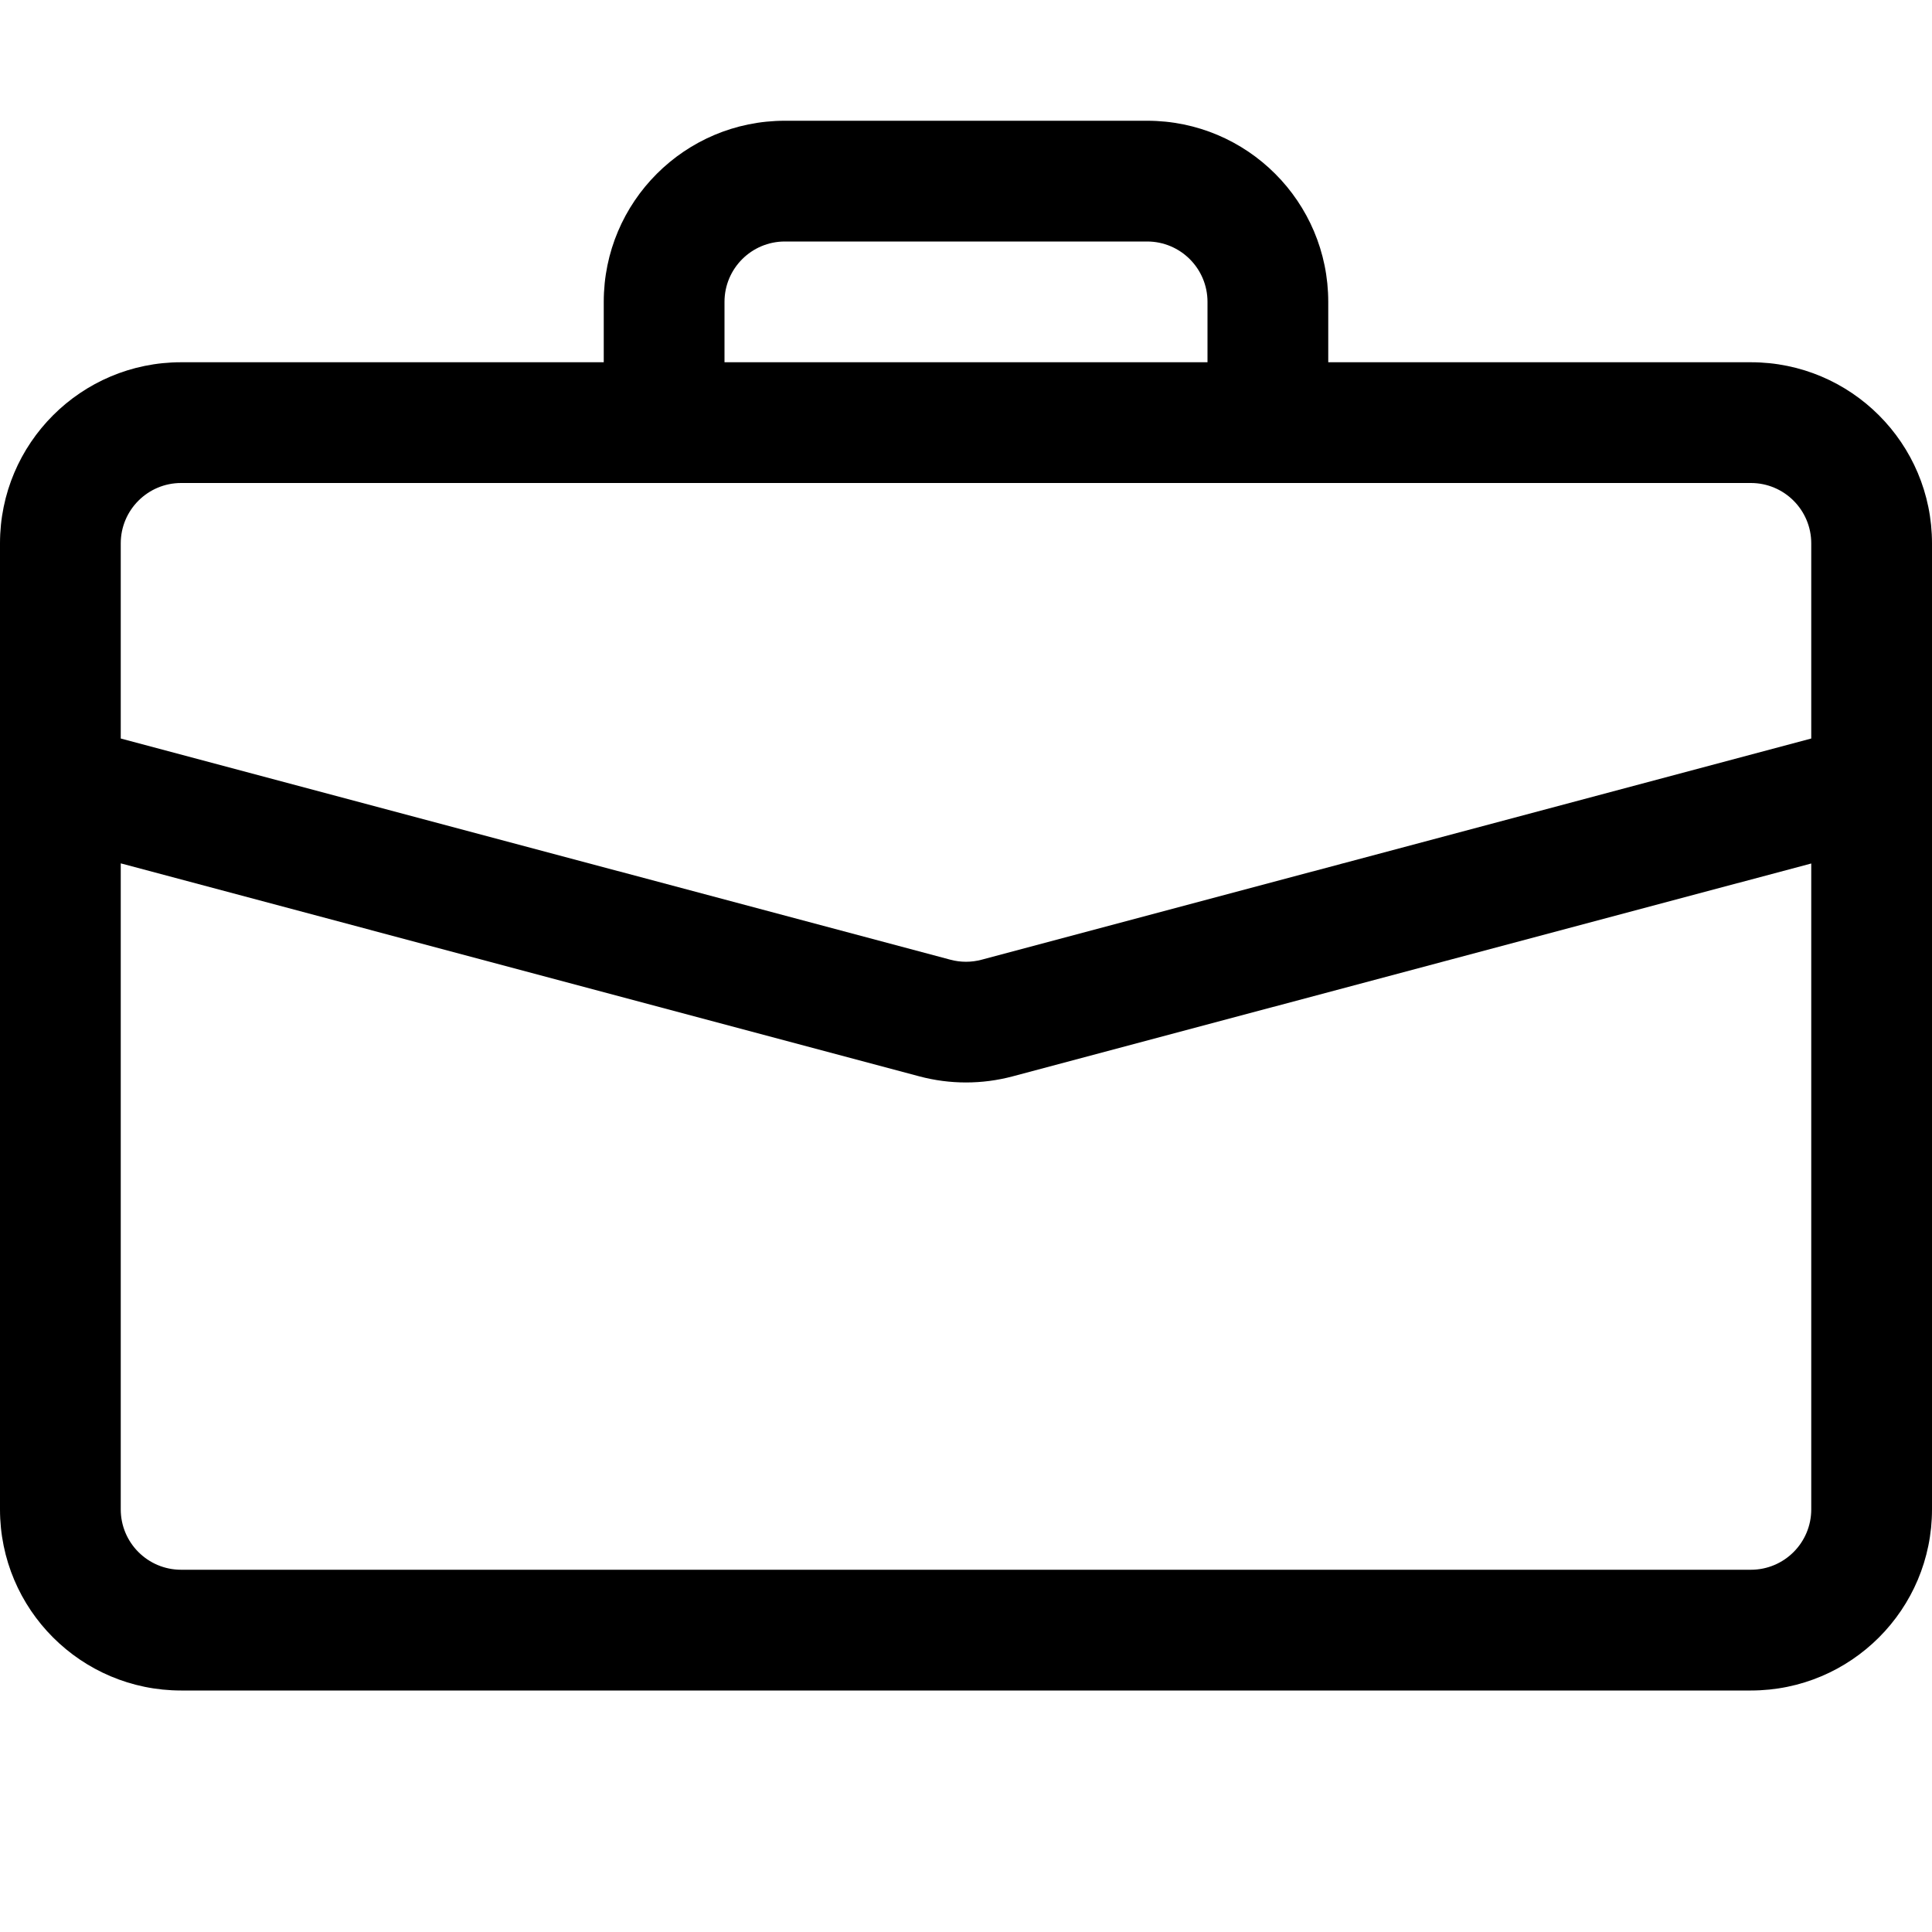
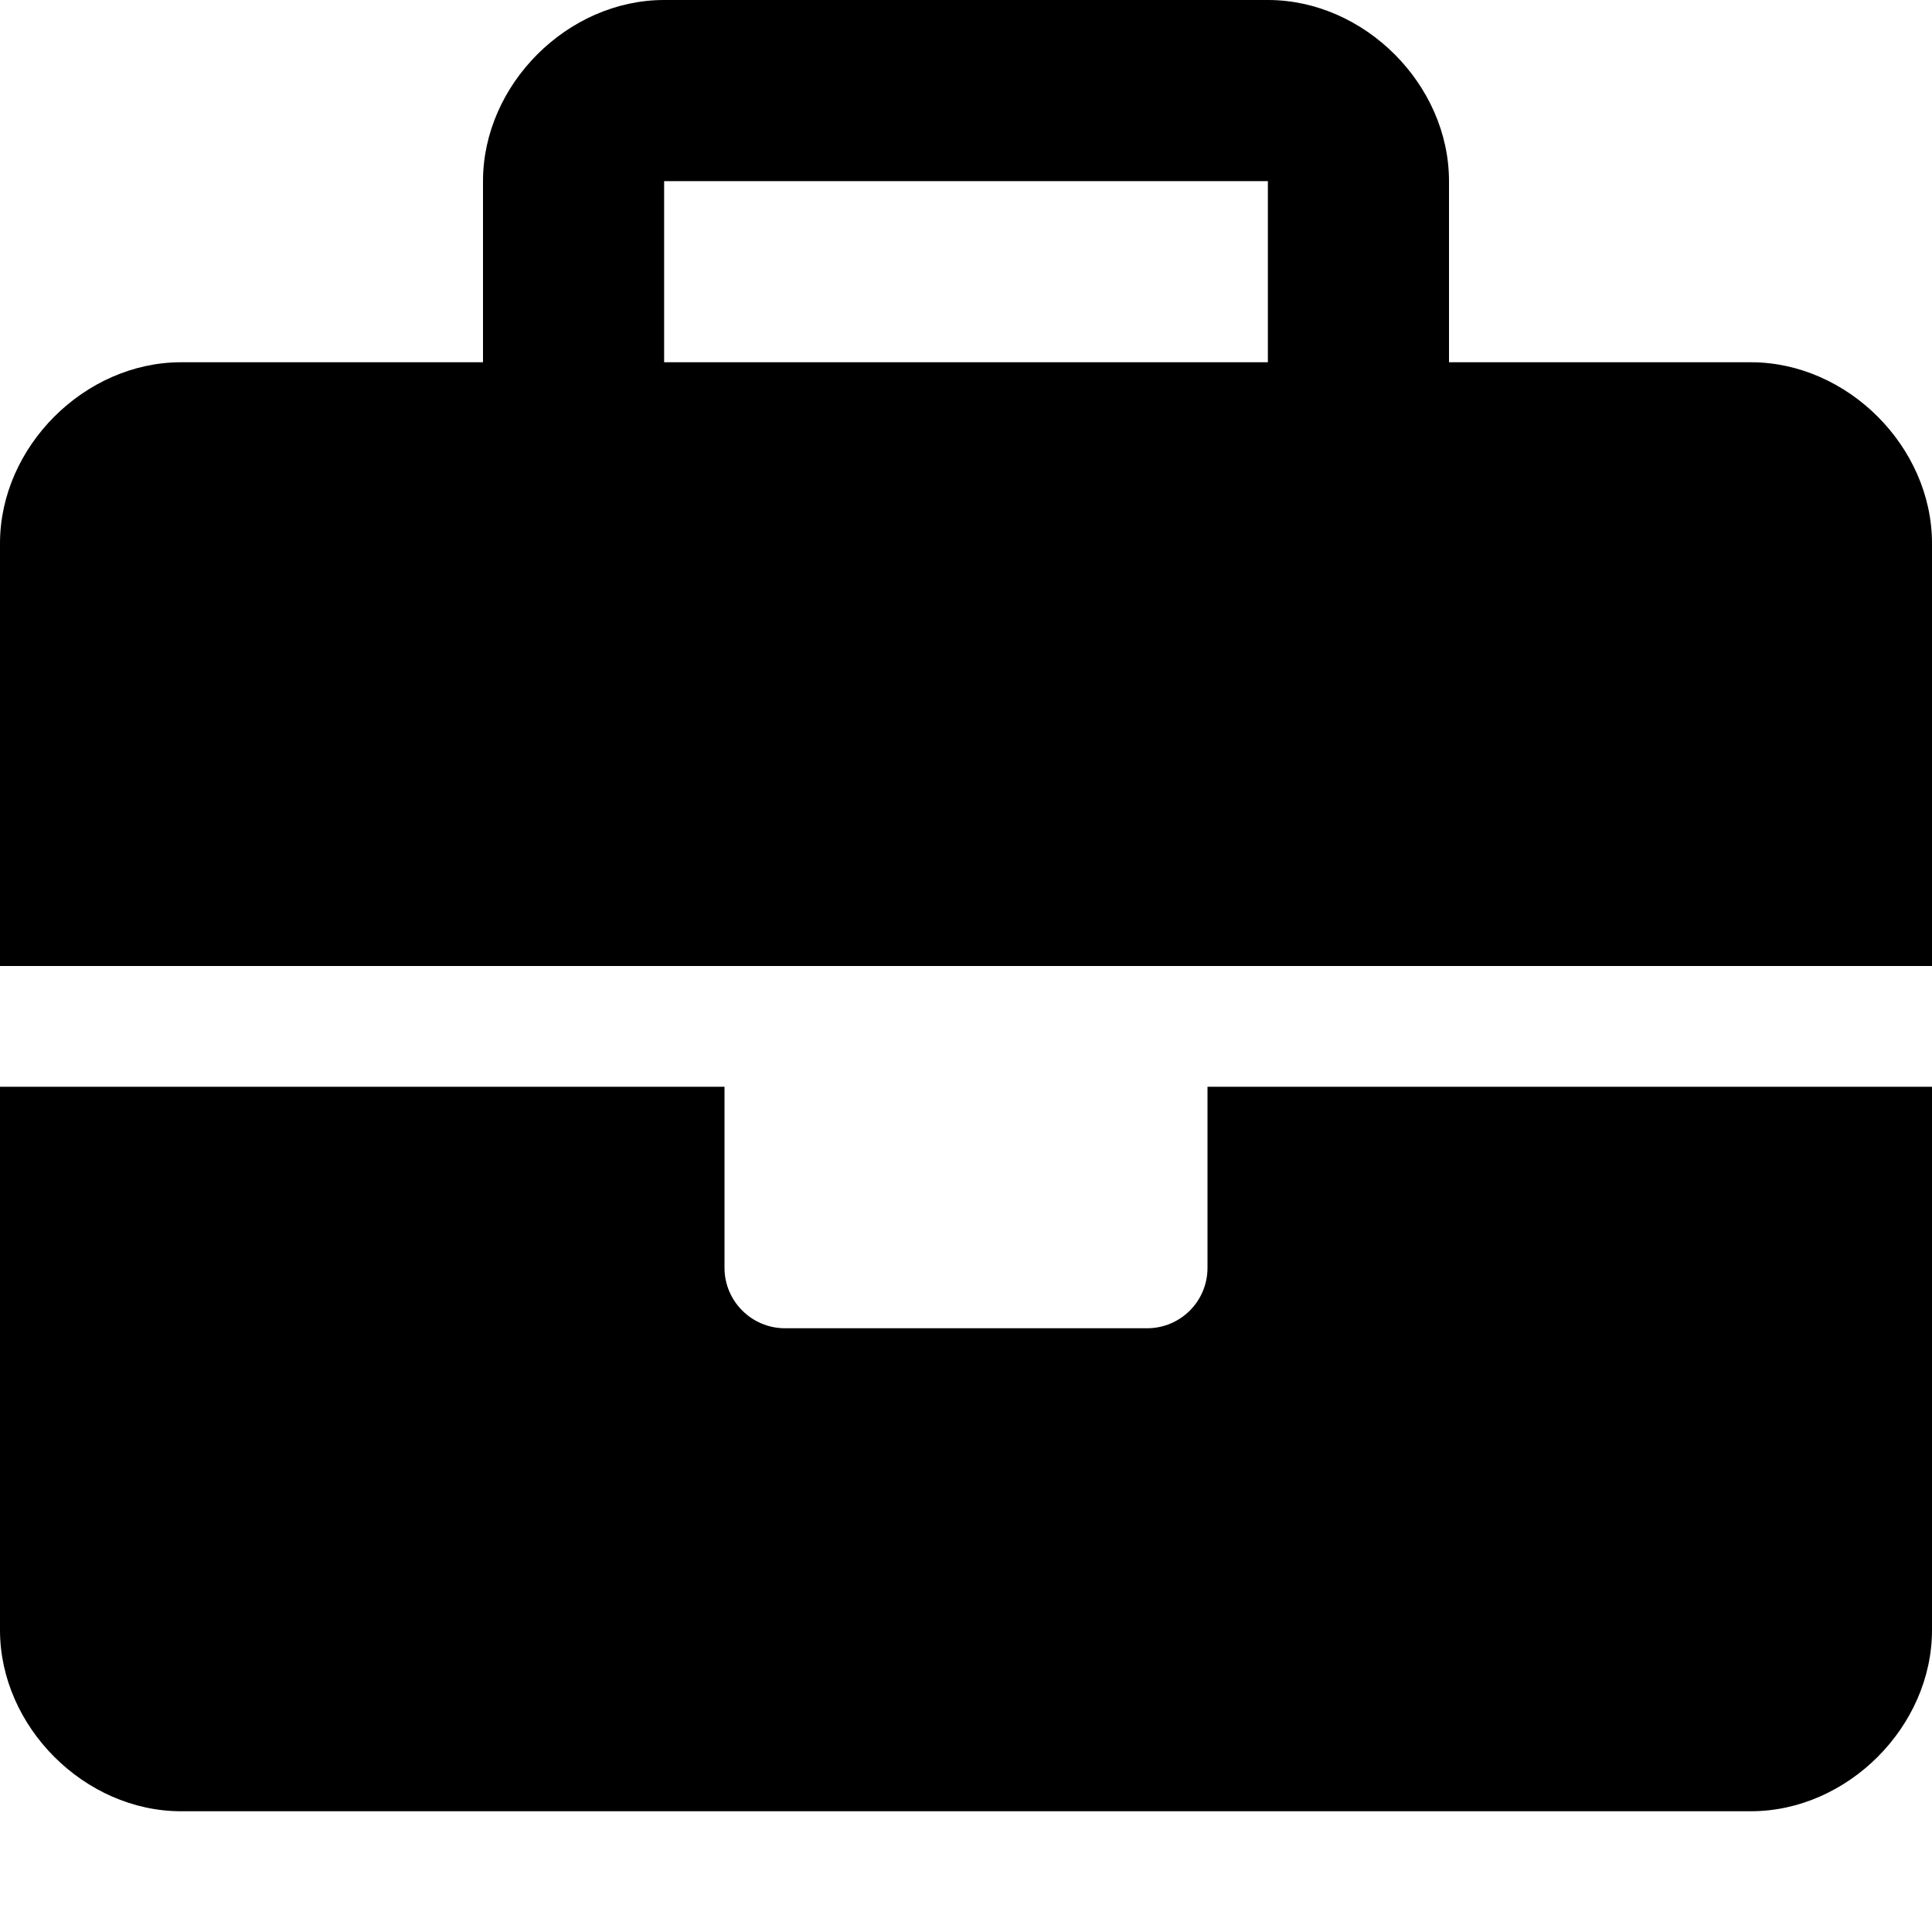
- <svg xmlns="http://www.w3.org/2000/svg" width="16" height="16" fill="currentColor" class="bi bi-briefcase" viewBox="0 0 16 16">
-   <path d="M6.5 1A1.5 1.5 0 0 0 5 2.5V3H1.5A1.5 1.5 0 0 0 0 4.5v8A1.5 1.5 0 0 0 1.5 14h13a1.5 1.5 0 0 0 1.5-1.5v-8A1.5 1.5 0 0 0 14.5 3H11v-.5A1.5 1.5 0 0 0 9.5 1h-3zm0 1h3a.5.5 0 0 1 .5.5V3H6v-.5a.5.5 0 0 1 .5-.5zm1.886 6.914L15 7.151V12.5a.5.5 0 0 1-.5.5h-13a.5.5 0 0 1-.5-.5V7.15l6.614 1.764a1.5 1.5 0 0 0 .772 0zM1.5 4h13a.5.5 0 0 1 .5.5v1.616L8.129 7.948a.5.5 0 0 1-.258 0L1 6.116V4.5a.5.5 0 0 1 .5-.5z" />
+ <svg xmlns="http://www.w3.org/2000/svg" viewBox="0 0 512 512">
+   <path d="M320 336c0 8.844-7.156 16-16 16h-96C199.2 352 192 344.8 192 336V288H0v144C0 457.6 22.41 480 48 480h416c25.59 0 48-22.41 48-48V288h-192V336zM464 96H384V48C384 22.41 361.6 0 336 0h-160C150.4 0 128 22.41 128 48V96H48C22.41 96 0 118.4 0 144V256h512V144C512 118.4 489.6 96 464 96zM336 96h-160V48h160V96z" />
</svg>
